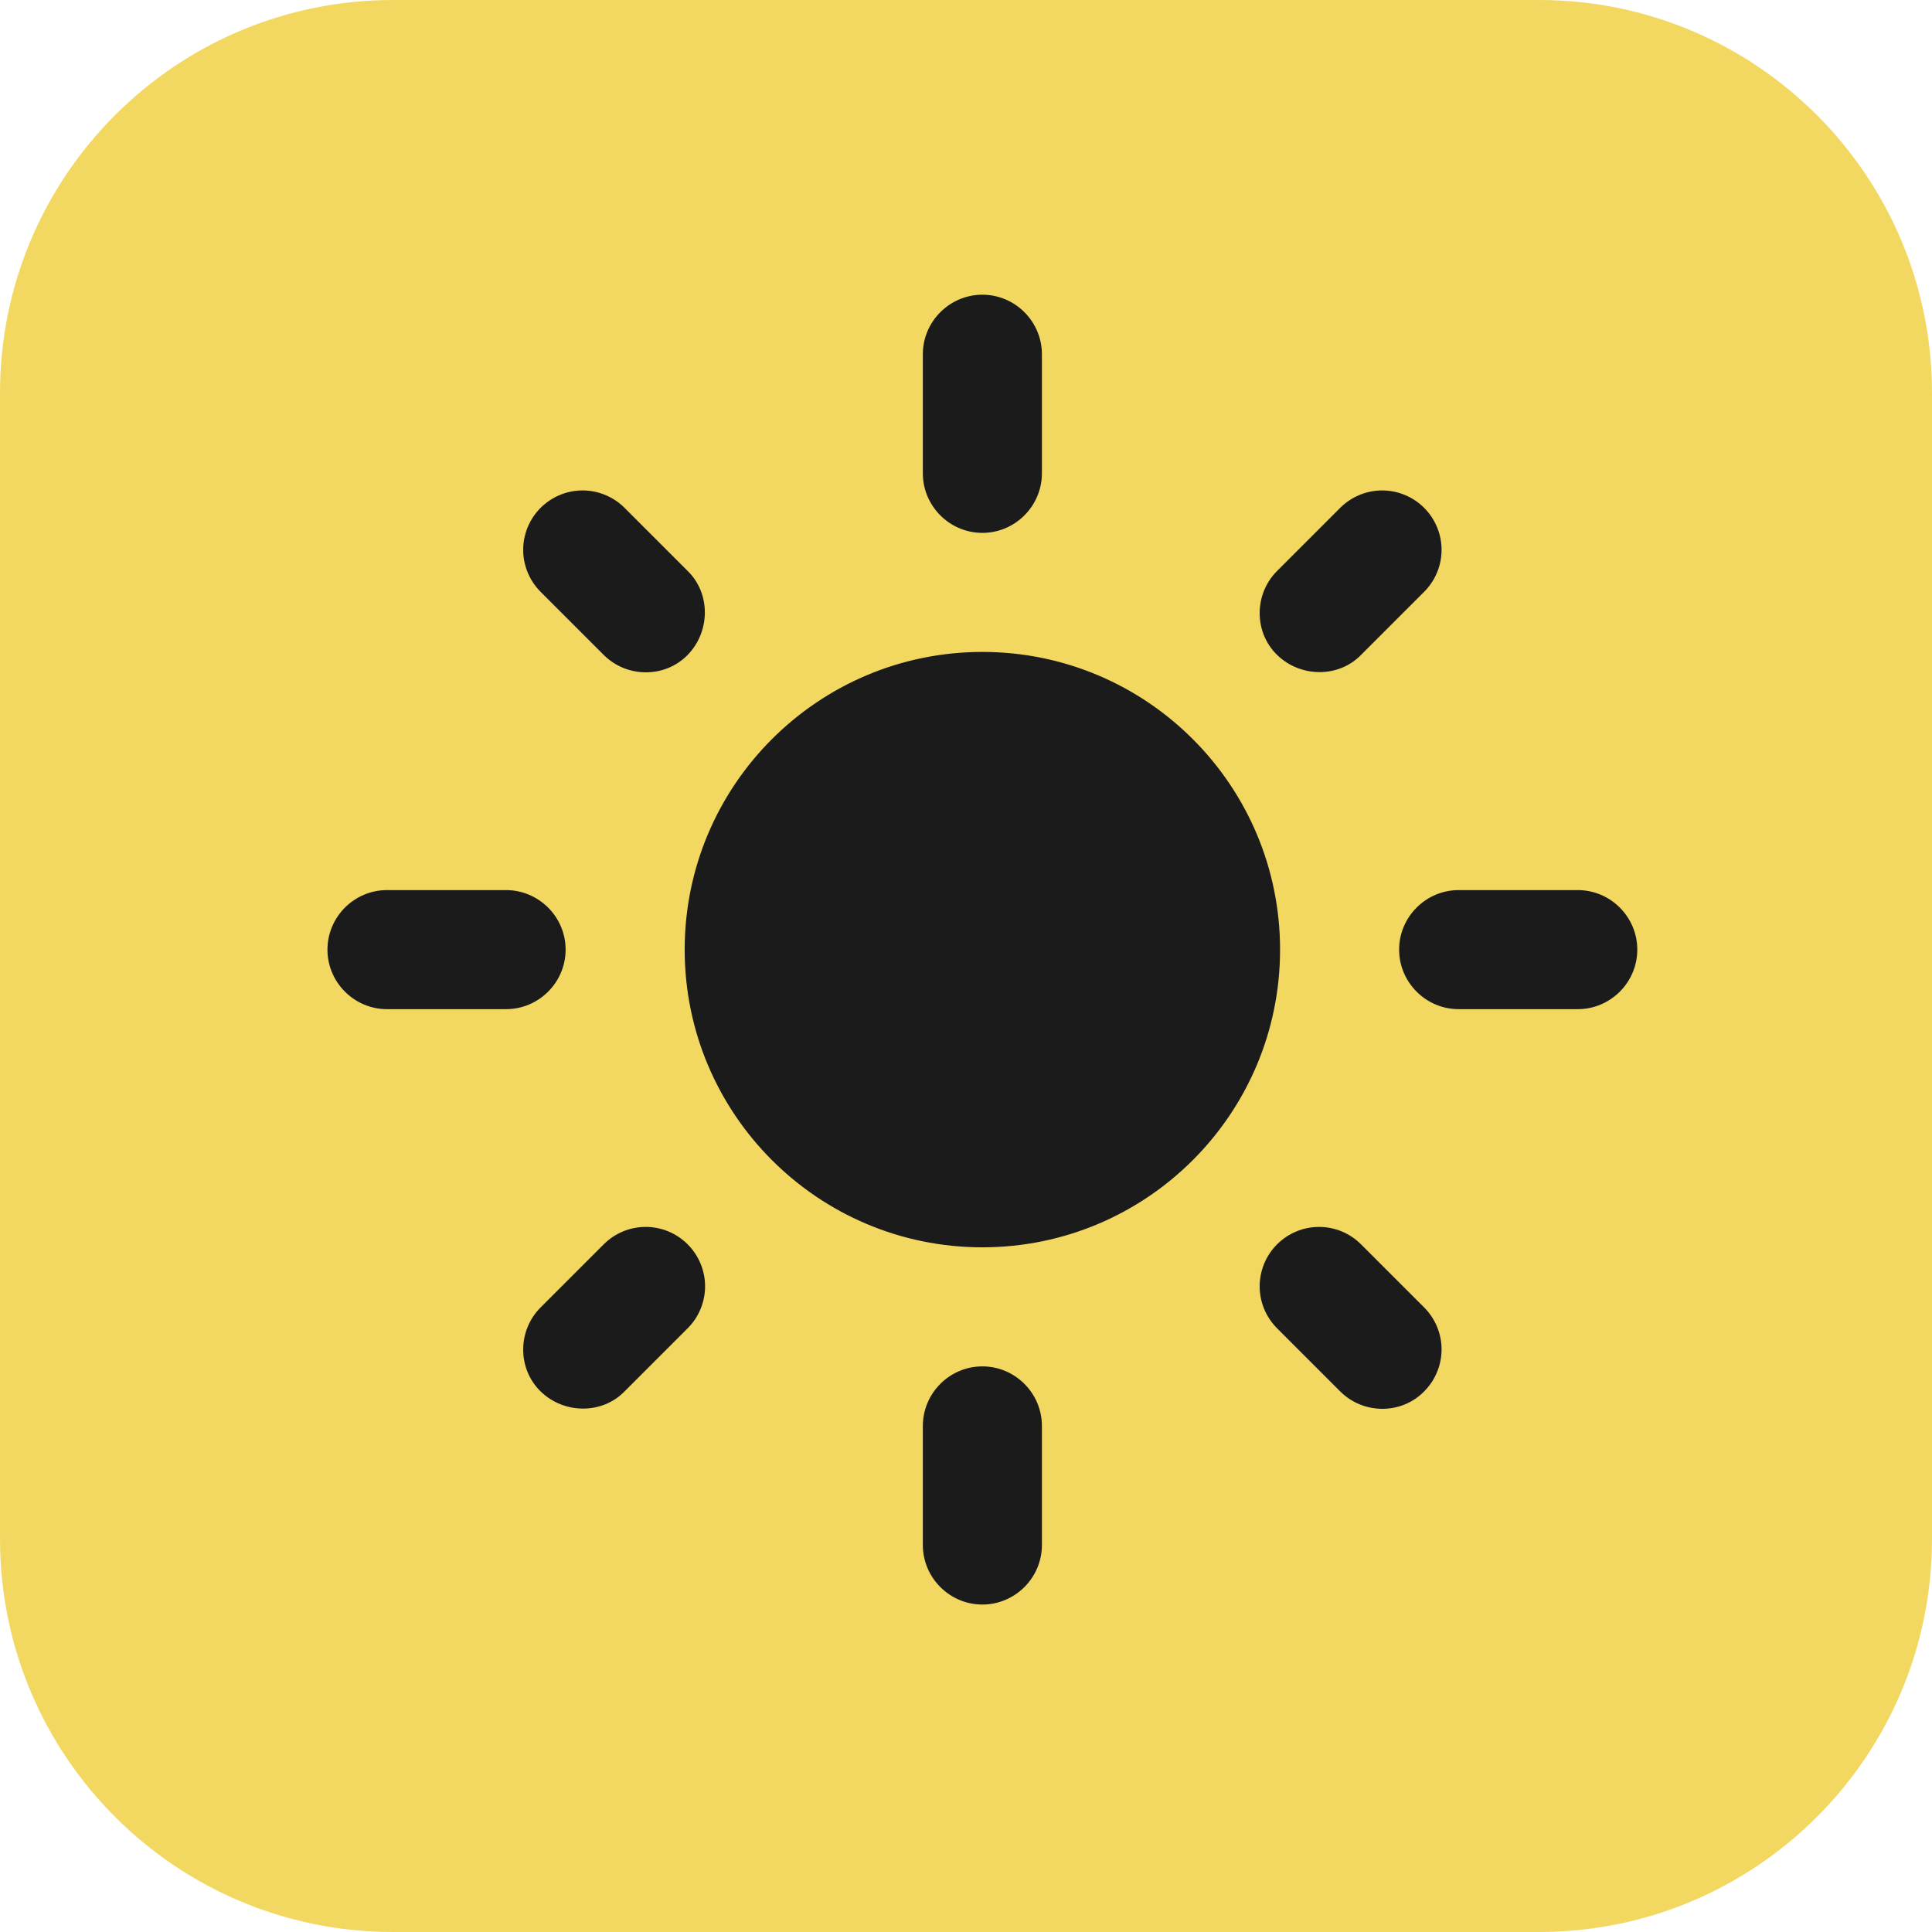
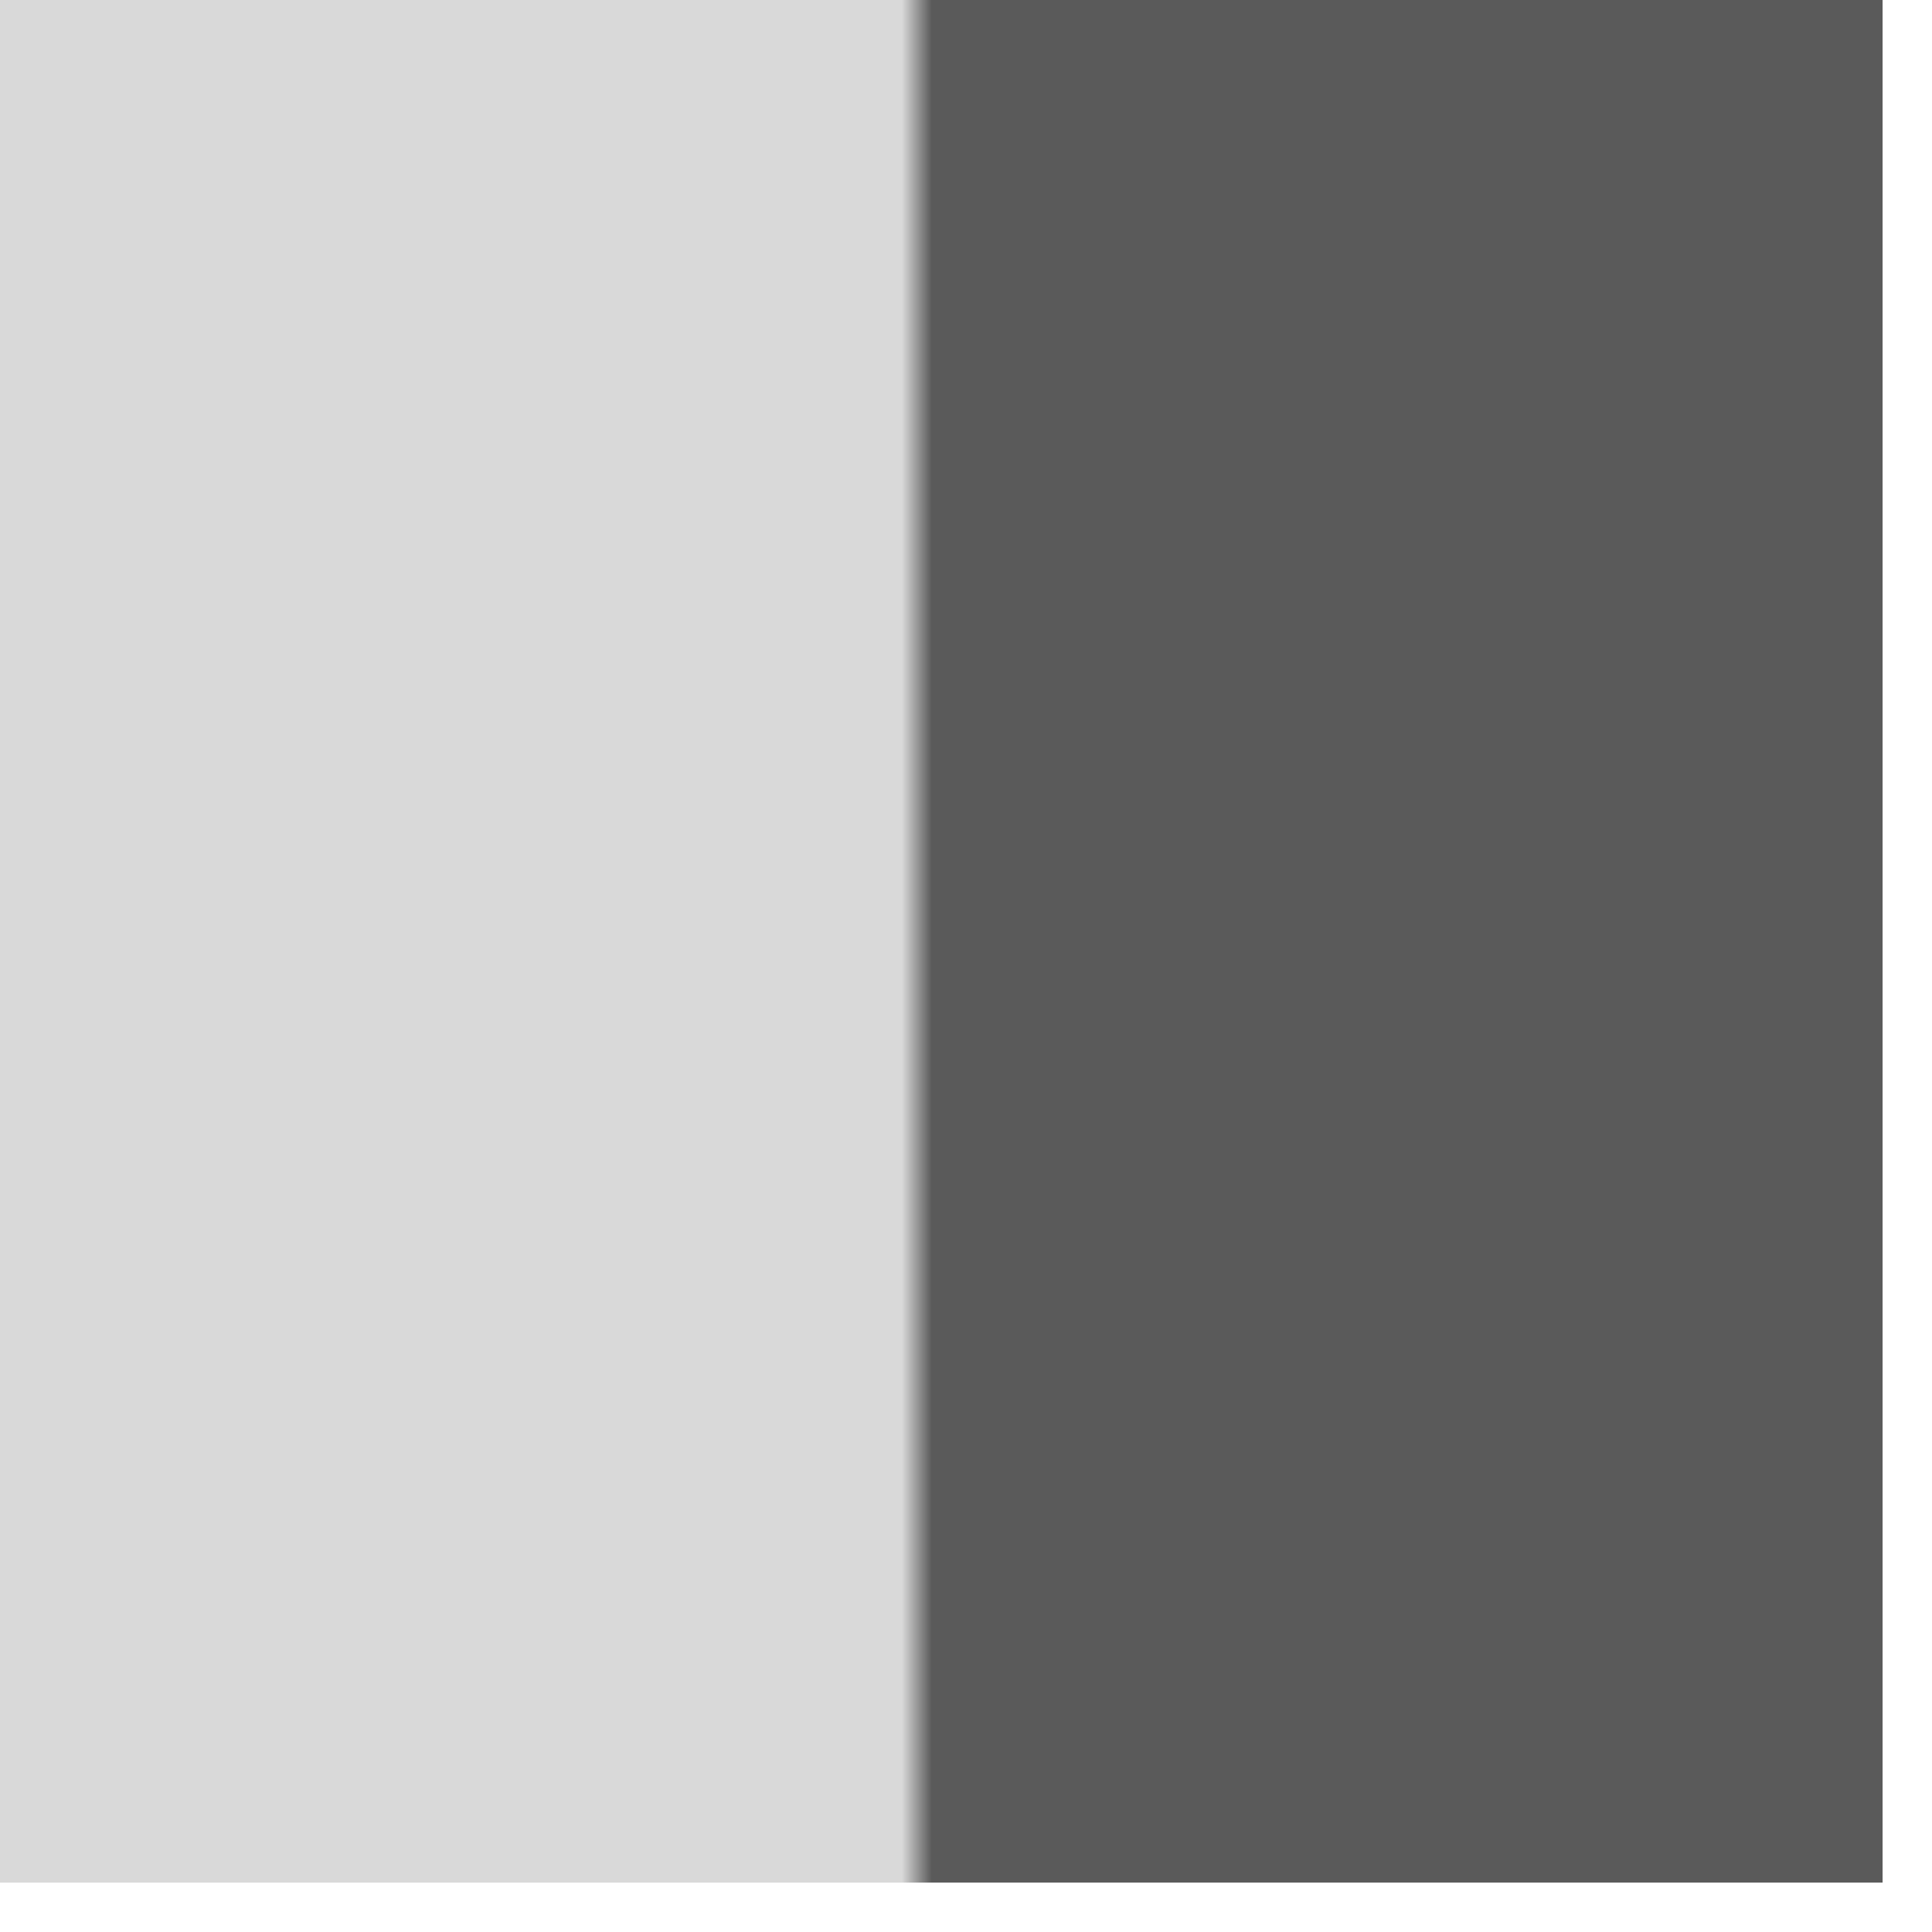
- <svg xmlns="http://www.w3.org/2000/svg" width="59" height="59" viewBox="0 0 59 59" fill="none">
-   <rect width="59" height="59" rx="12" fill="#F2D861" />
-   <path d="M30 19.909C24.982 19.909 20.909 23.982 20.909 29C20.909 34.018 24.982 38.091 30 38.091C35.018 38.091 39.091 34.018 39.091 29C39.091 23.982 35.018 19.909 30 19.909ZM11.818 30.818H15.454C16.454 30.818 17.273 30 17.273 29C17.273 28 16.454 27.182 15.454 27.182H11.818C10.818 27.182 10 28 10 29C10 30 10.818 30.818 11.818 30.818ZM44.545 30.818H48.182C49.182 30.818 50 30 50 29C50 28 49.182 27.182 48.182 27.182H44.545C43.545 27.182 42.727 28 42.727 29C42.727 30 43.545 30.818 44.545 30.818ZM28.182 10.818V14.454C28.182 15.454 29 16.273 30 16.273C31 16.273 31.818 15.454 31.818 14.454V10.818C31.818 9.818 31 9 30 9C29 9 28.182 9.818 28.182 10.818ZM28.182 43.545V47.182C28.182 48.182 29 49 30 49C31 49 31.818 48.182 31.818 47.182V43.545C31.818 42.545 31 41.727 30 41.727C29 41.727 28.182 42.545 28.182 43.545ZM19.073 15.509C18.904 15.341 18.705 15.207 18.485 15.116C18.265 15.024 18.029 14.977 17.791 14.977C17.553 14.977 17.317 15.024 17.097 15.116C16.877 15.207 16.677 15.341 16.509 15.509C16.34 15.677 16.207 15.877 16.116 16.097C16.024 16.317 15.977 16.553 15.977 16.791C15.977 17.029 16.024 17.265 16.116 17.485C16.207 17.705 16.34 17.904 16.509 18.073L18.436 20C19.145 20.709 20.309 20.709 21 20C21.691 19.291 21.709 18.127 21 17.436L19.073 15.509ZM41.564 38C41.395 37.831 41.196 37.698 40.976 37.606C40.756 37.515 40.52 37.468 40.282 37.468C40.044 37.468 39.808 37.515 39.588 37.606C39.368 37.698 39.168 37.831 39 38C38.831 38.168 38.698 38.368 38.606 38.588C38.515 38.808 38.468 39.044 38.468 39.282C38.468 39.52 38.515 39.756 38.606 39.976C38.698 40.196 38.831 40.395 39 40.564L40.927 42.491C41.636 43.2 42.8 43.2 43.491 42.491C43.66 42.323 43.793 42.123 43.884 41.903C43.976 41.683 44.023 41.447 44.023 41.209C44.023 40.971 43.976 40.735 43.884 40.515C43.793 40.295 43.66 40.096 43.491 39.927L41.564 38ZM43.491 18.073C43.66 17.904 43.793 17.705 43.884 17.485C43.976 17.265 44.023 17.029 44.023 16.791C44.023 16.553 43.976 16.317 43.884 16.097C43.793 15.877 43.66 15.677 43.491 15.509C43.323 15.341 43.123 15.207 42.903 15.116C42.683 15.024 42.447 14.977 42.209 14.977C41.971 14.977 41.735 15.024 41.515 15.116C41.295 15.207 41.096 15.341 40.927 15.509L39 17.436C38.291 18.145 38.291 19.309 39 20C39.709 20.691 40.873 20.709 41.564 20L43.491 18.073ZM21 40.564C21.169 40.395 21.302 40.196 21.393 39.976C21.485 39.756 21.532 39.52 21.532 39.282C21.532 39.044 21.485 38.808 21.393 38.588C21.302 38.368 21.169 38.168 21 38C20.832 37.831 20.632 37.698 20.412 37.606C20.192 37.515 19.956 37.468 19.718 37.468C19.48 37.468 19.244 37.515 19.024 37.606C18.804 37.698 18.605 37.831 18.436 38L16.509 39.927C15.8 40.636 15.8 41.8 16.509 42.491C17.218 43.182 18.382 43.2 19.073 42.491L21 40.564Z" fill="#1B1B1B" />
+ <svg xmlns="http://www.w3.org/2000/svg" width="38" height="38" viewBox="0 0 38 38" fill="none">
+   <rect width="37.028" height="37.028" fill="#D5D5D5" />
+   <rect width="37.028" height="37.028" fill="url(#paint0_linear_9127_6115)" />
+   <defs>
+     <linearGradient id="paint0_linear_9127_6115" x1="0" y1="18.514" x2="37.028" y2="18.514" gradientUnits="userSpaceOnUse">
+       <stop offset="0.479" stop-color="#D9D9D9" />
+       <stop offset="0.495" stop-color="#5A5A5A" />
+     </linearGradient>
+   </defs>
</svg>
